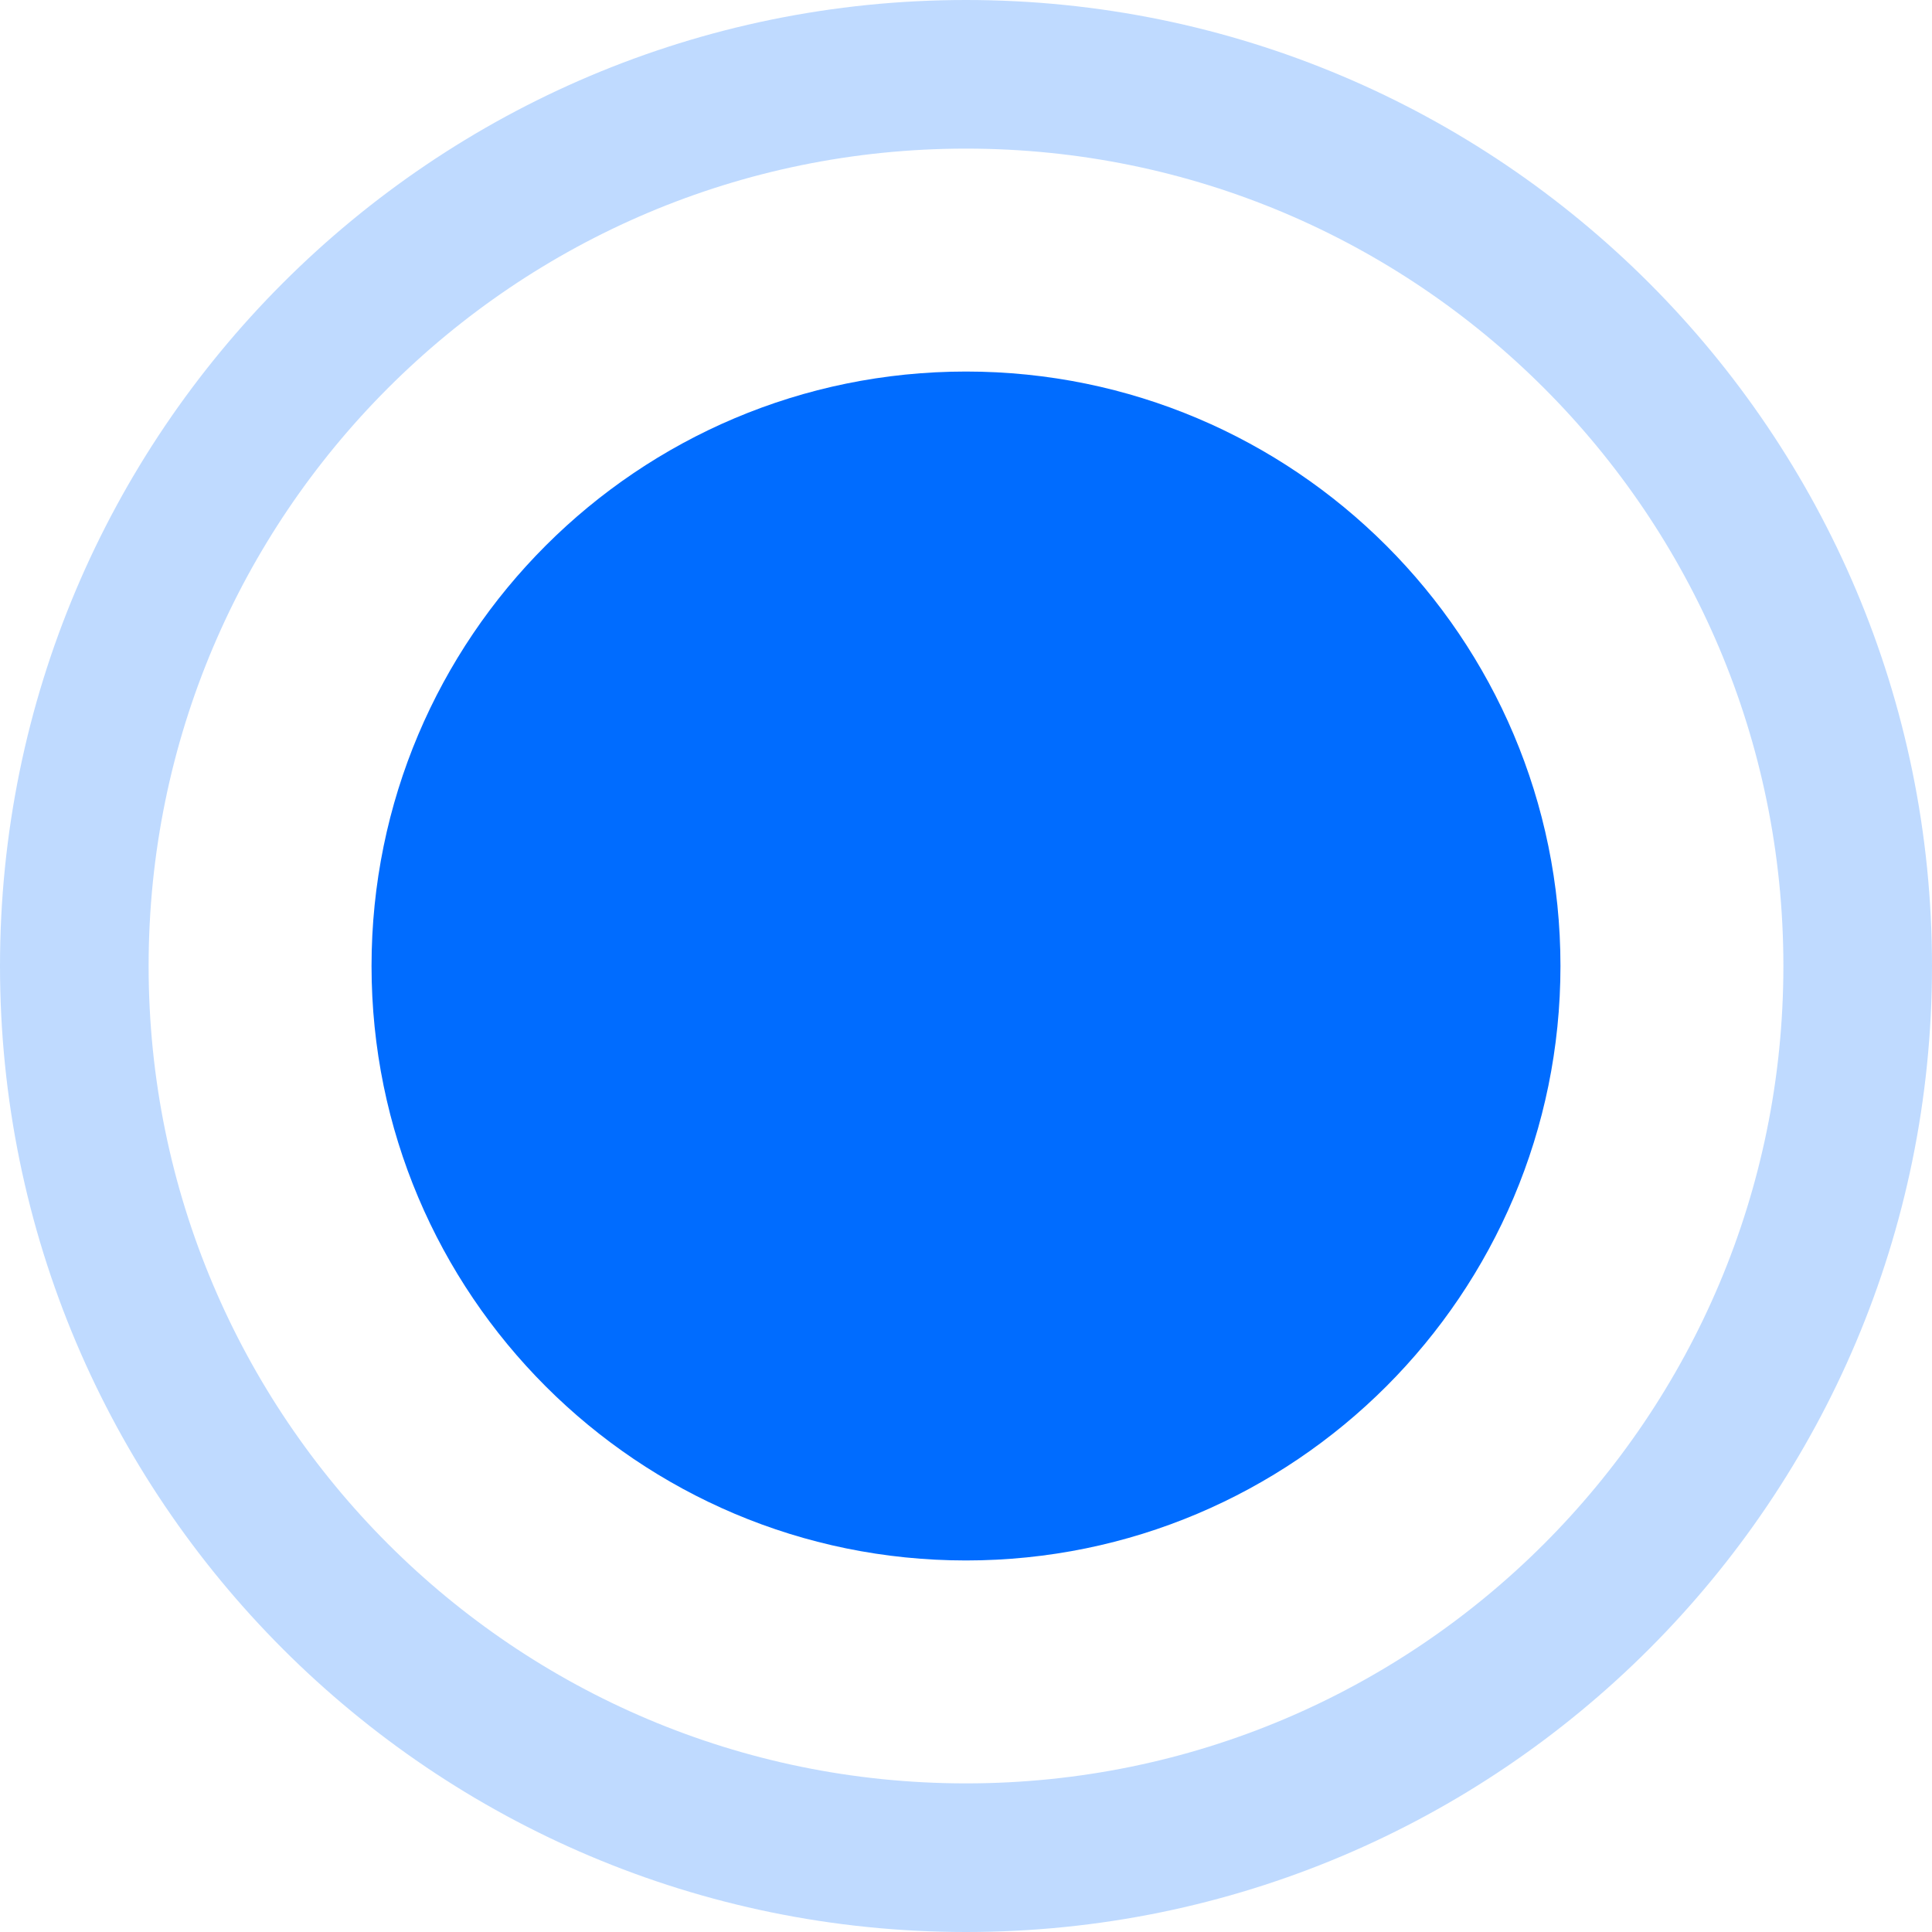
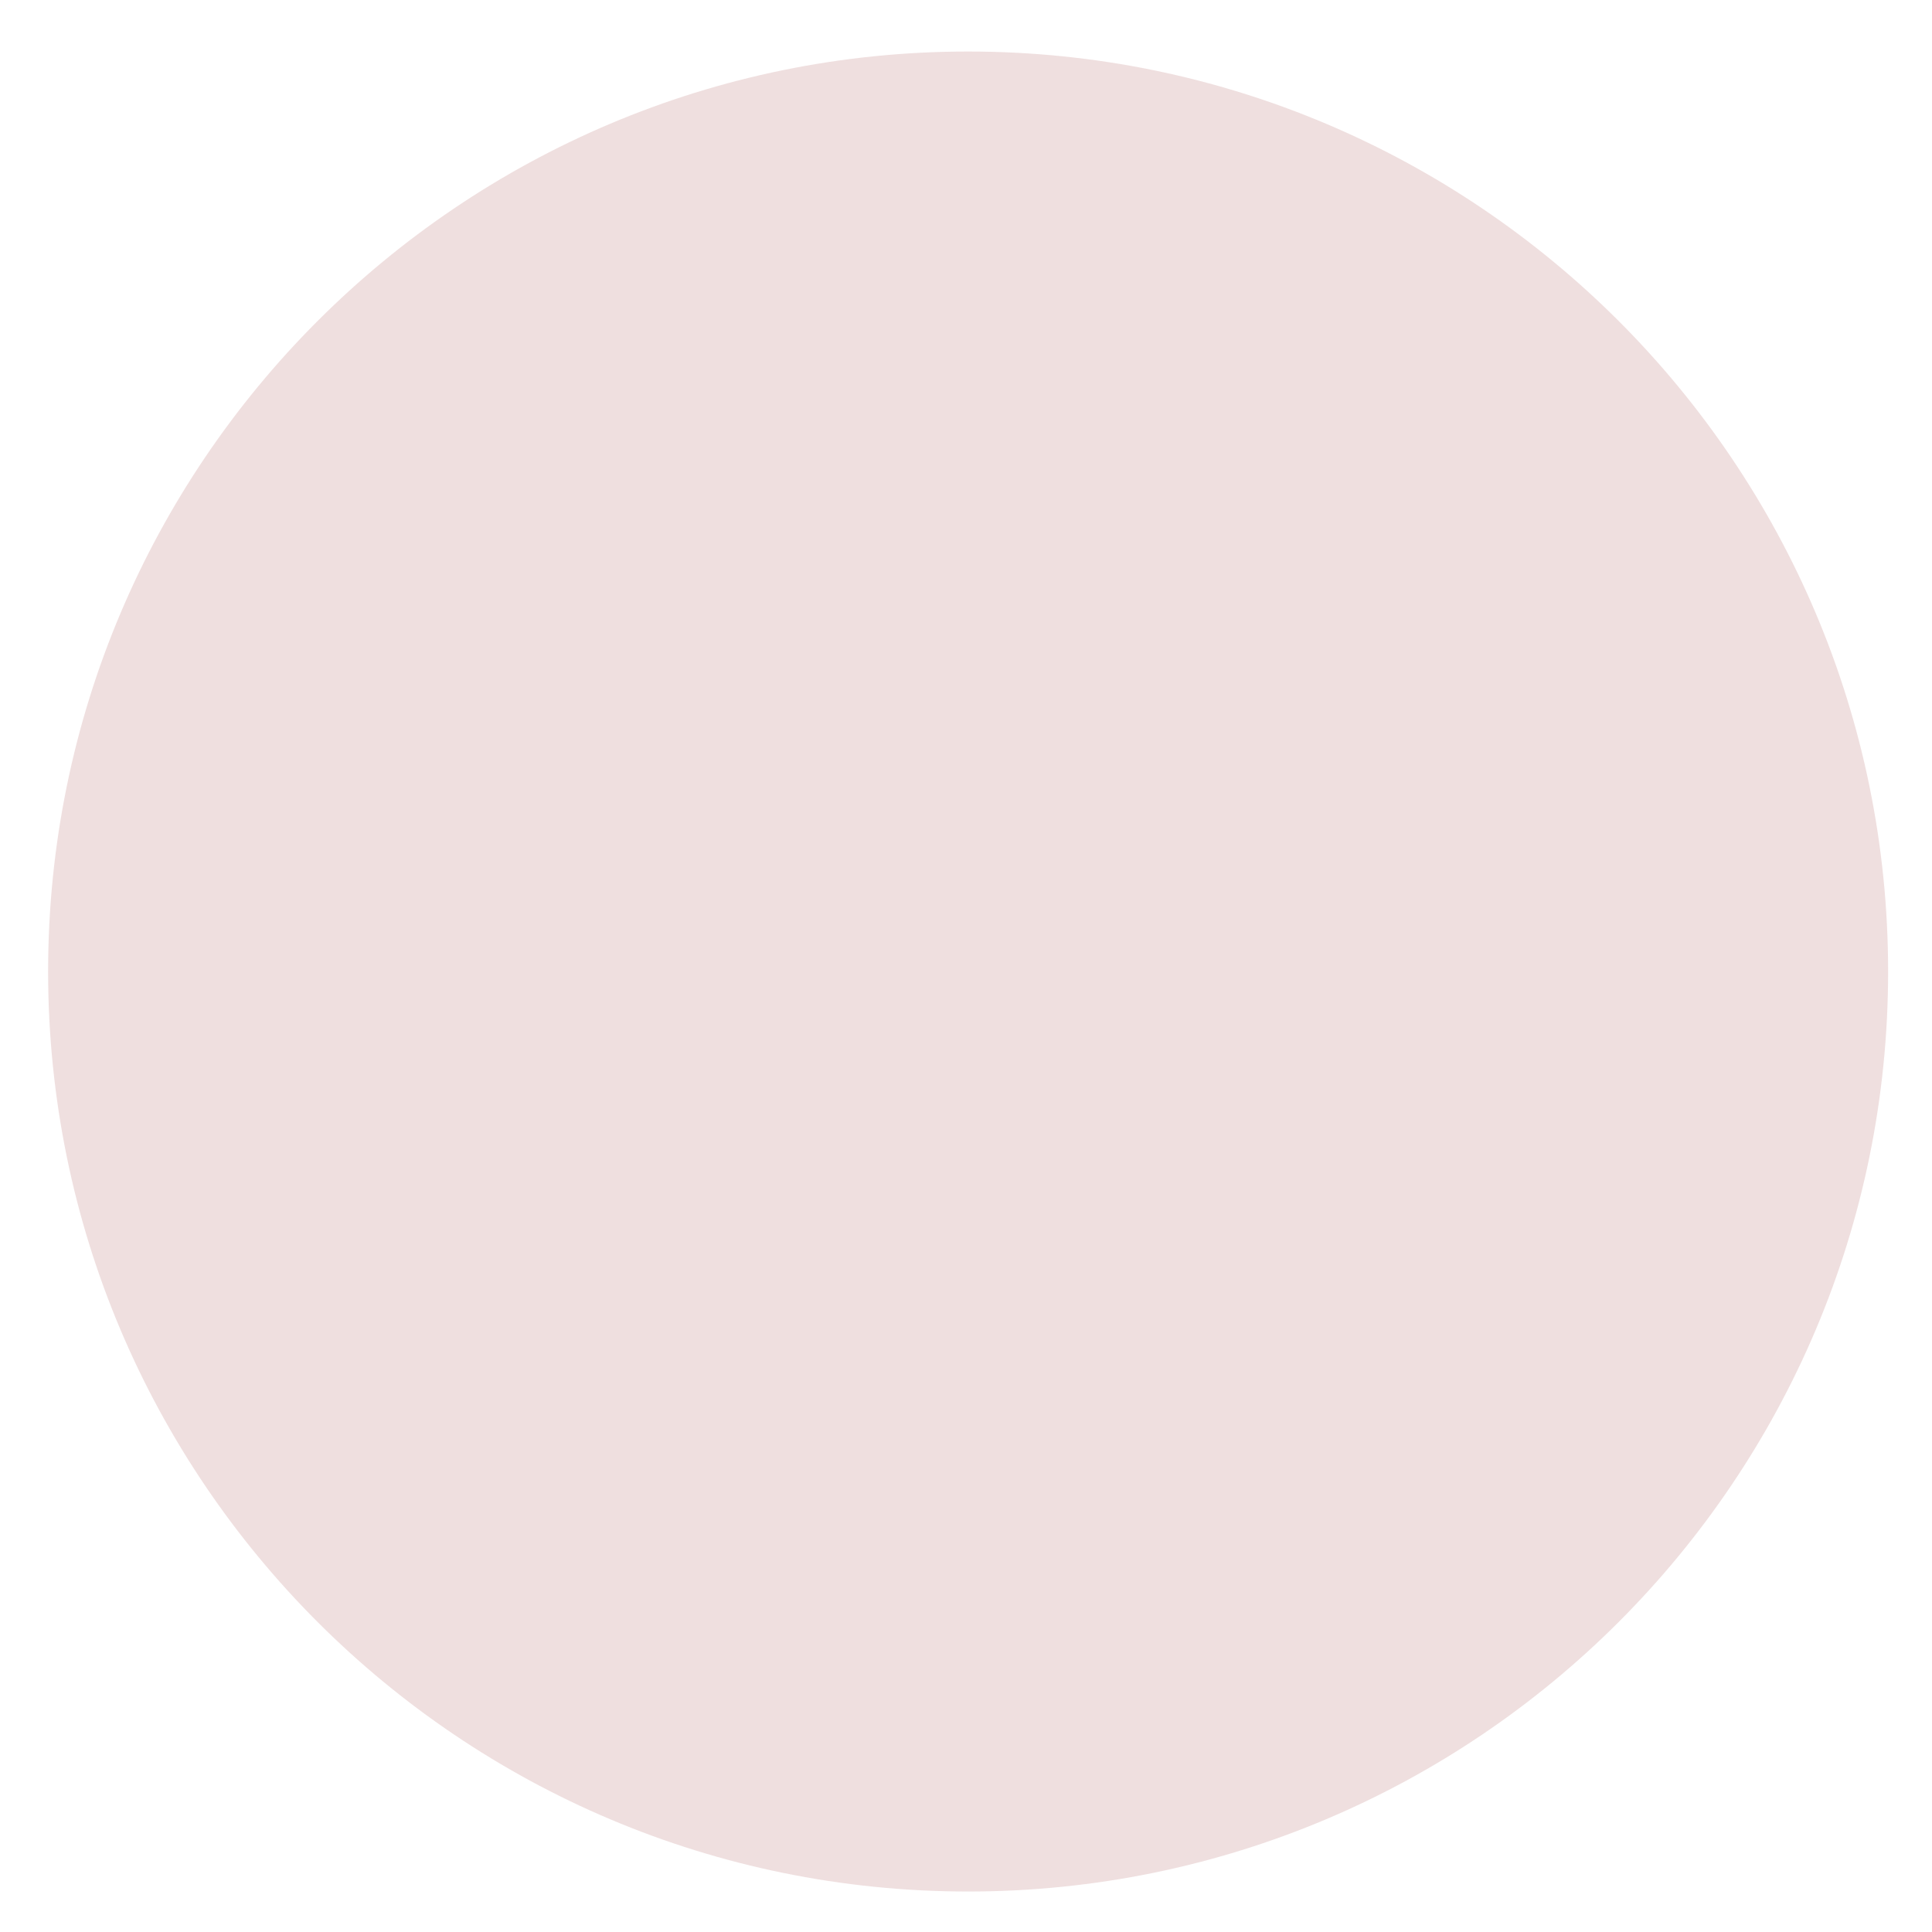
- <svg xmlns="http://www.w3.org/2000/svg" width="26" height="26" viewBox="0 0 26 26" fill="none">
-   <g opacity="0.5">
-     <path opacity="0.5" d="M13 25C19.627 25 25 19.627 25 13C25 6.373 19.627 1 13 1C6.373 1 1 6.373 1 13C1 19.627 6.373 25 13 25Z" stroke="#006CFF" stroke-width="2" stroke-linejoin="round" />
-   </g>
-   <path d="M13 21C17.418 21 21 17.418 21 13C21 8.582 17.418 5 13 5C8.582 5 5 8.582 5 13C5 17.418 8.582 21 13 21Z" fill="#006CFF" />
+ <svg xmlns="http://www.w3.org/2000/svg" width="21" height="21" viewBox="0 0 21 21" fill="none">
+   <path d="M10.523 20.56C16.046 20.56 20.523 16.082 20.523 10.56C20.523 5.037 16.046 0.56 10.523 0.56C5.001 0.56 0.523 5.037 0.523 10.56C0.523 16.082 5.001 20.56 10.523 20.56Z" fill="#EFDFDF" />
</svg>
